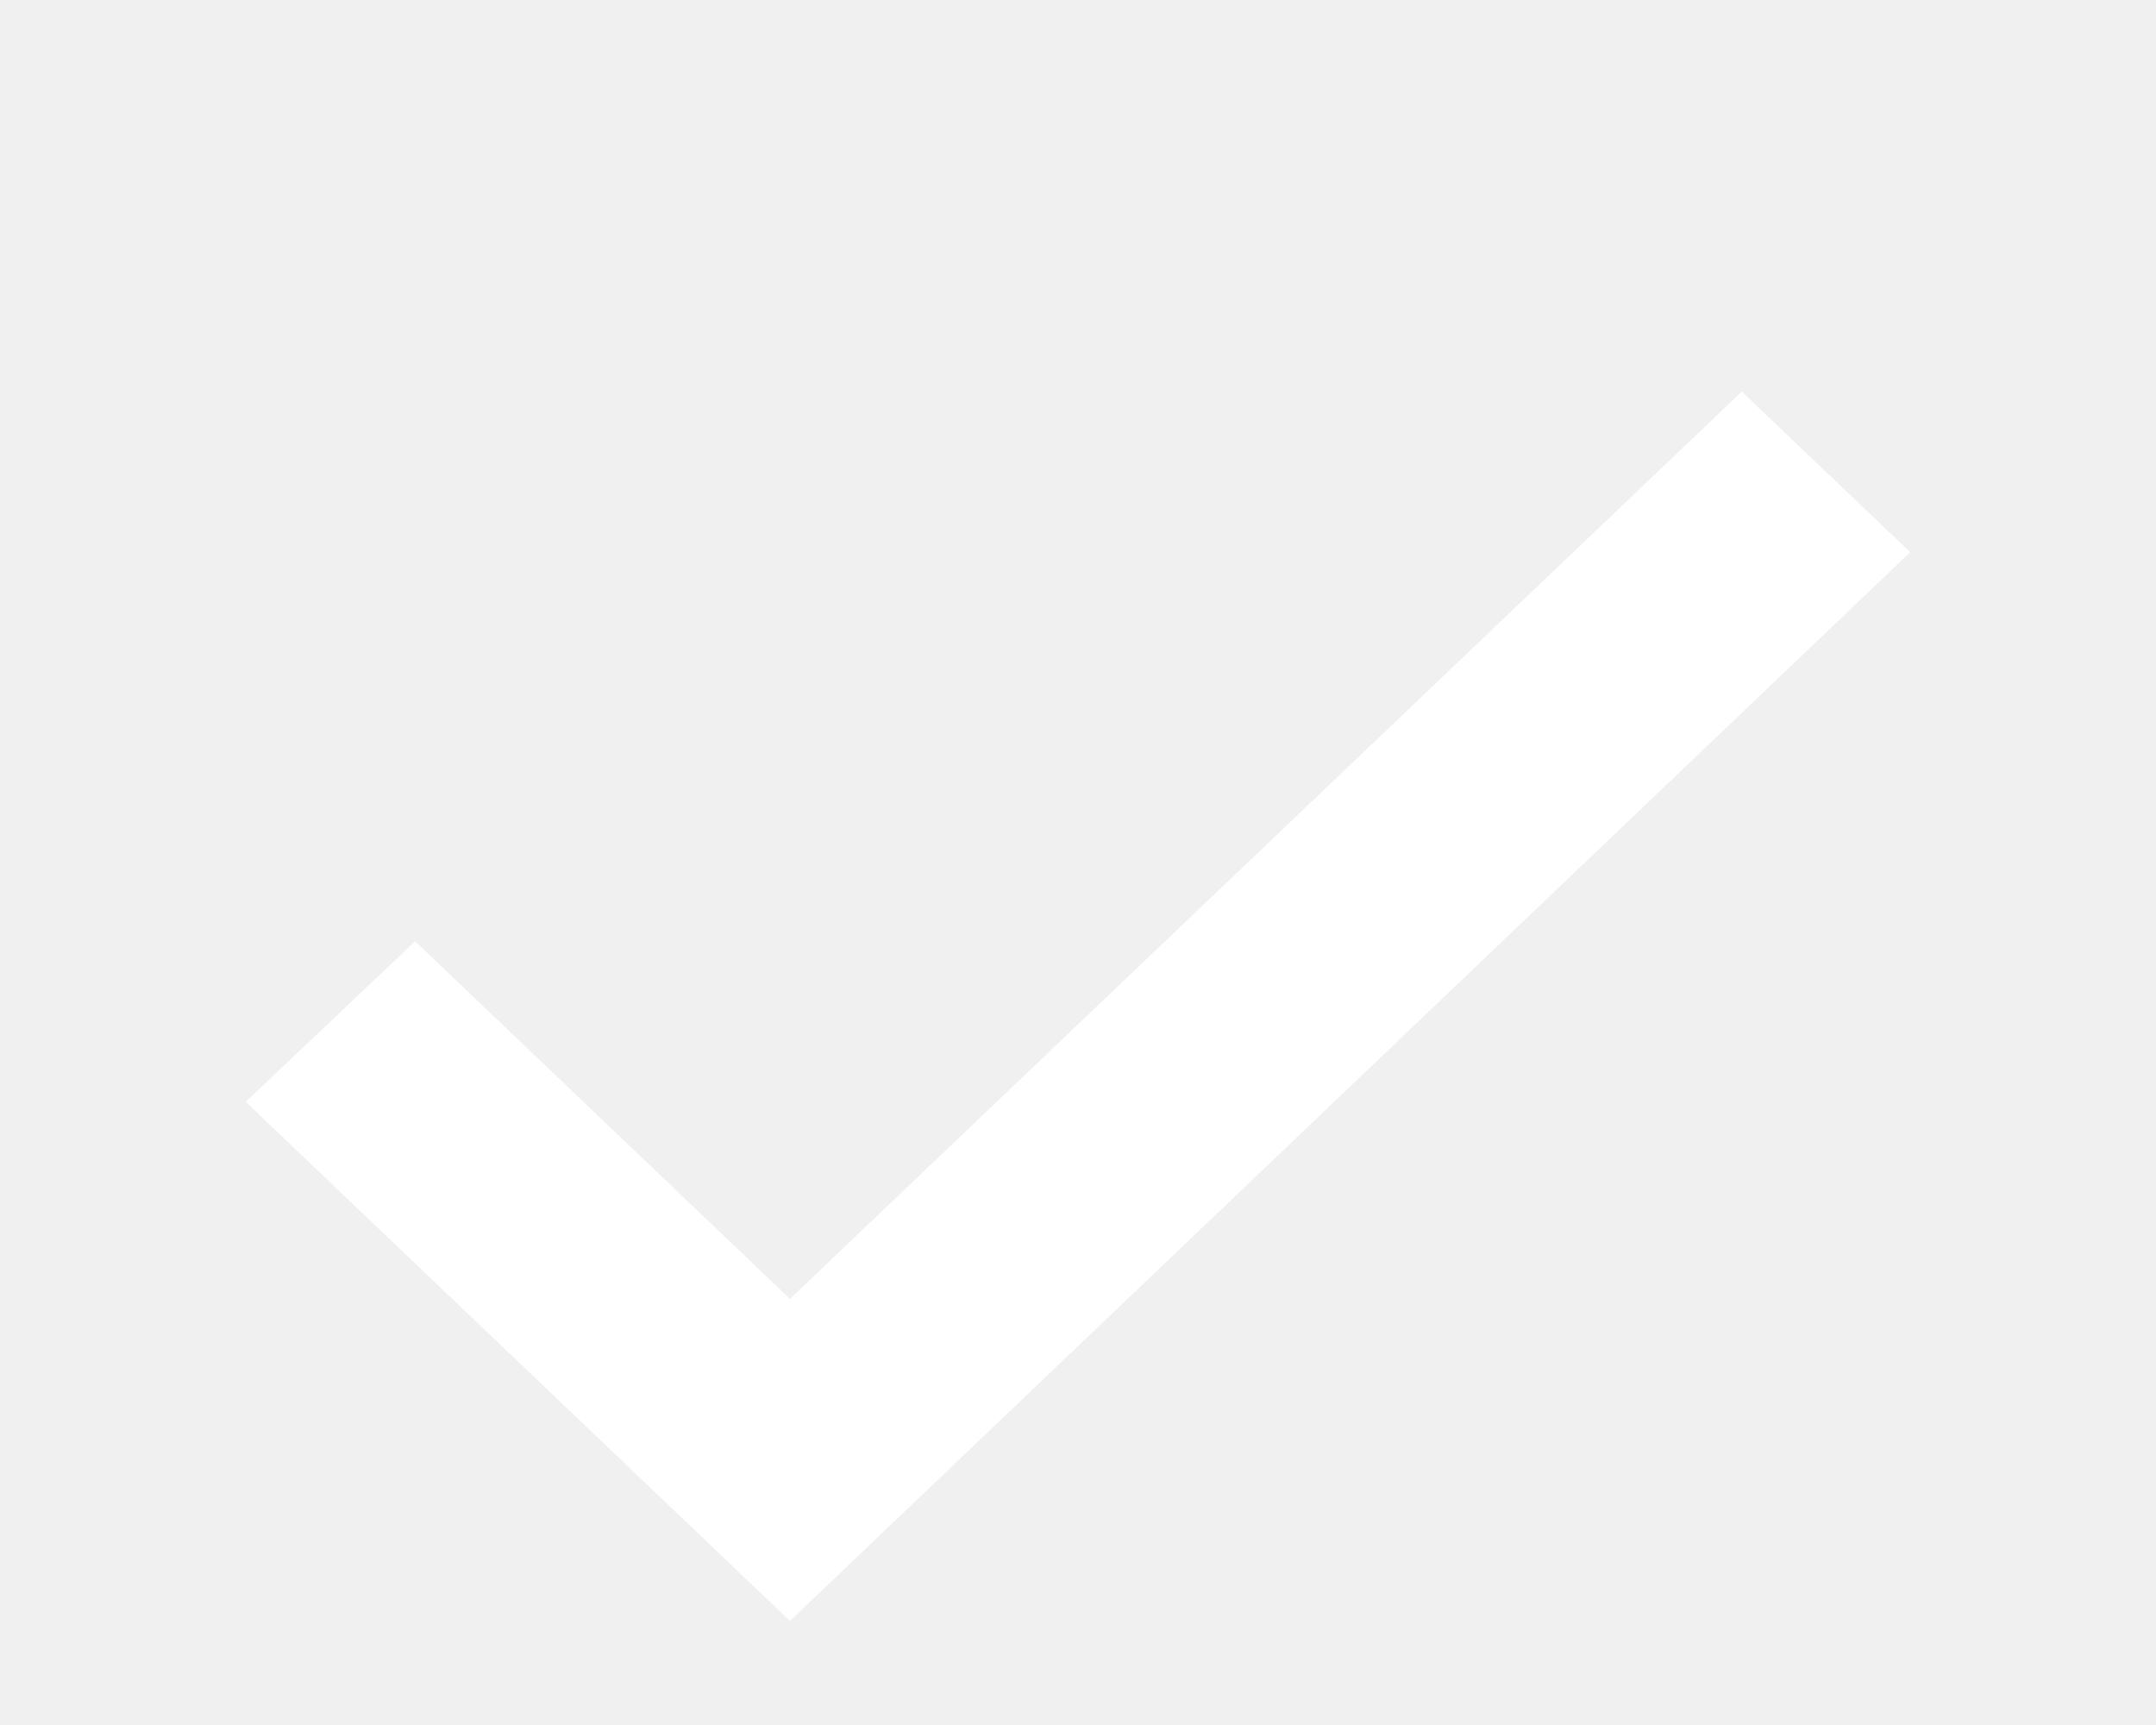
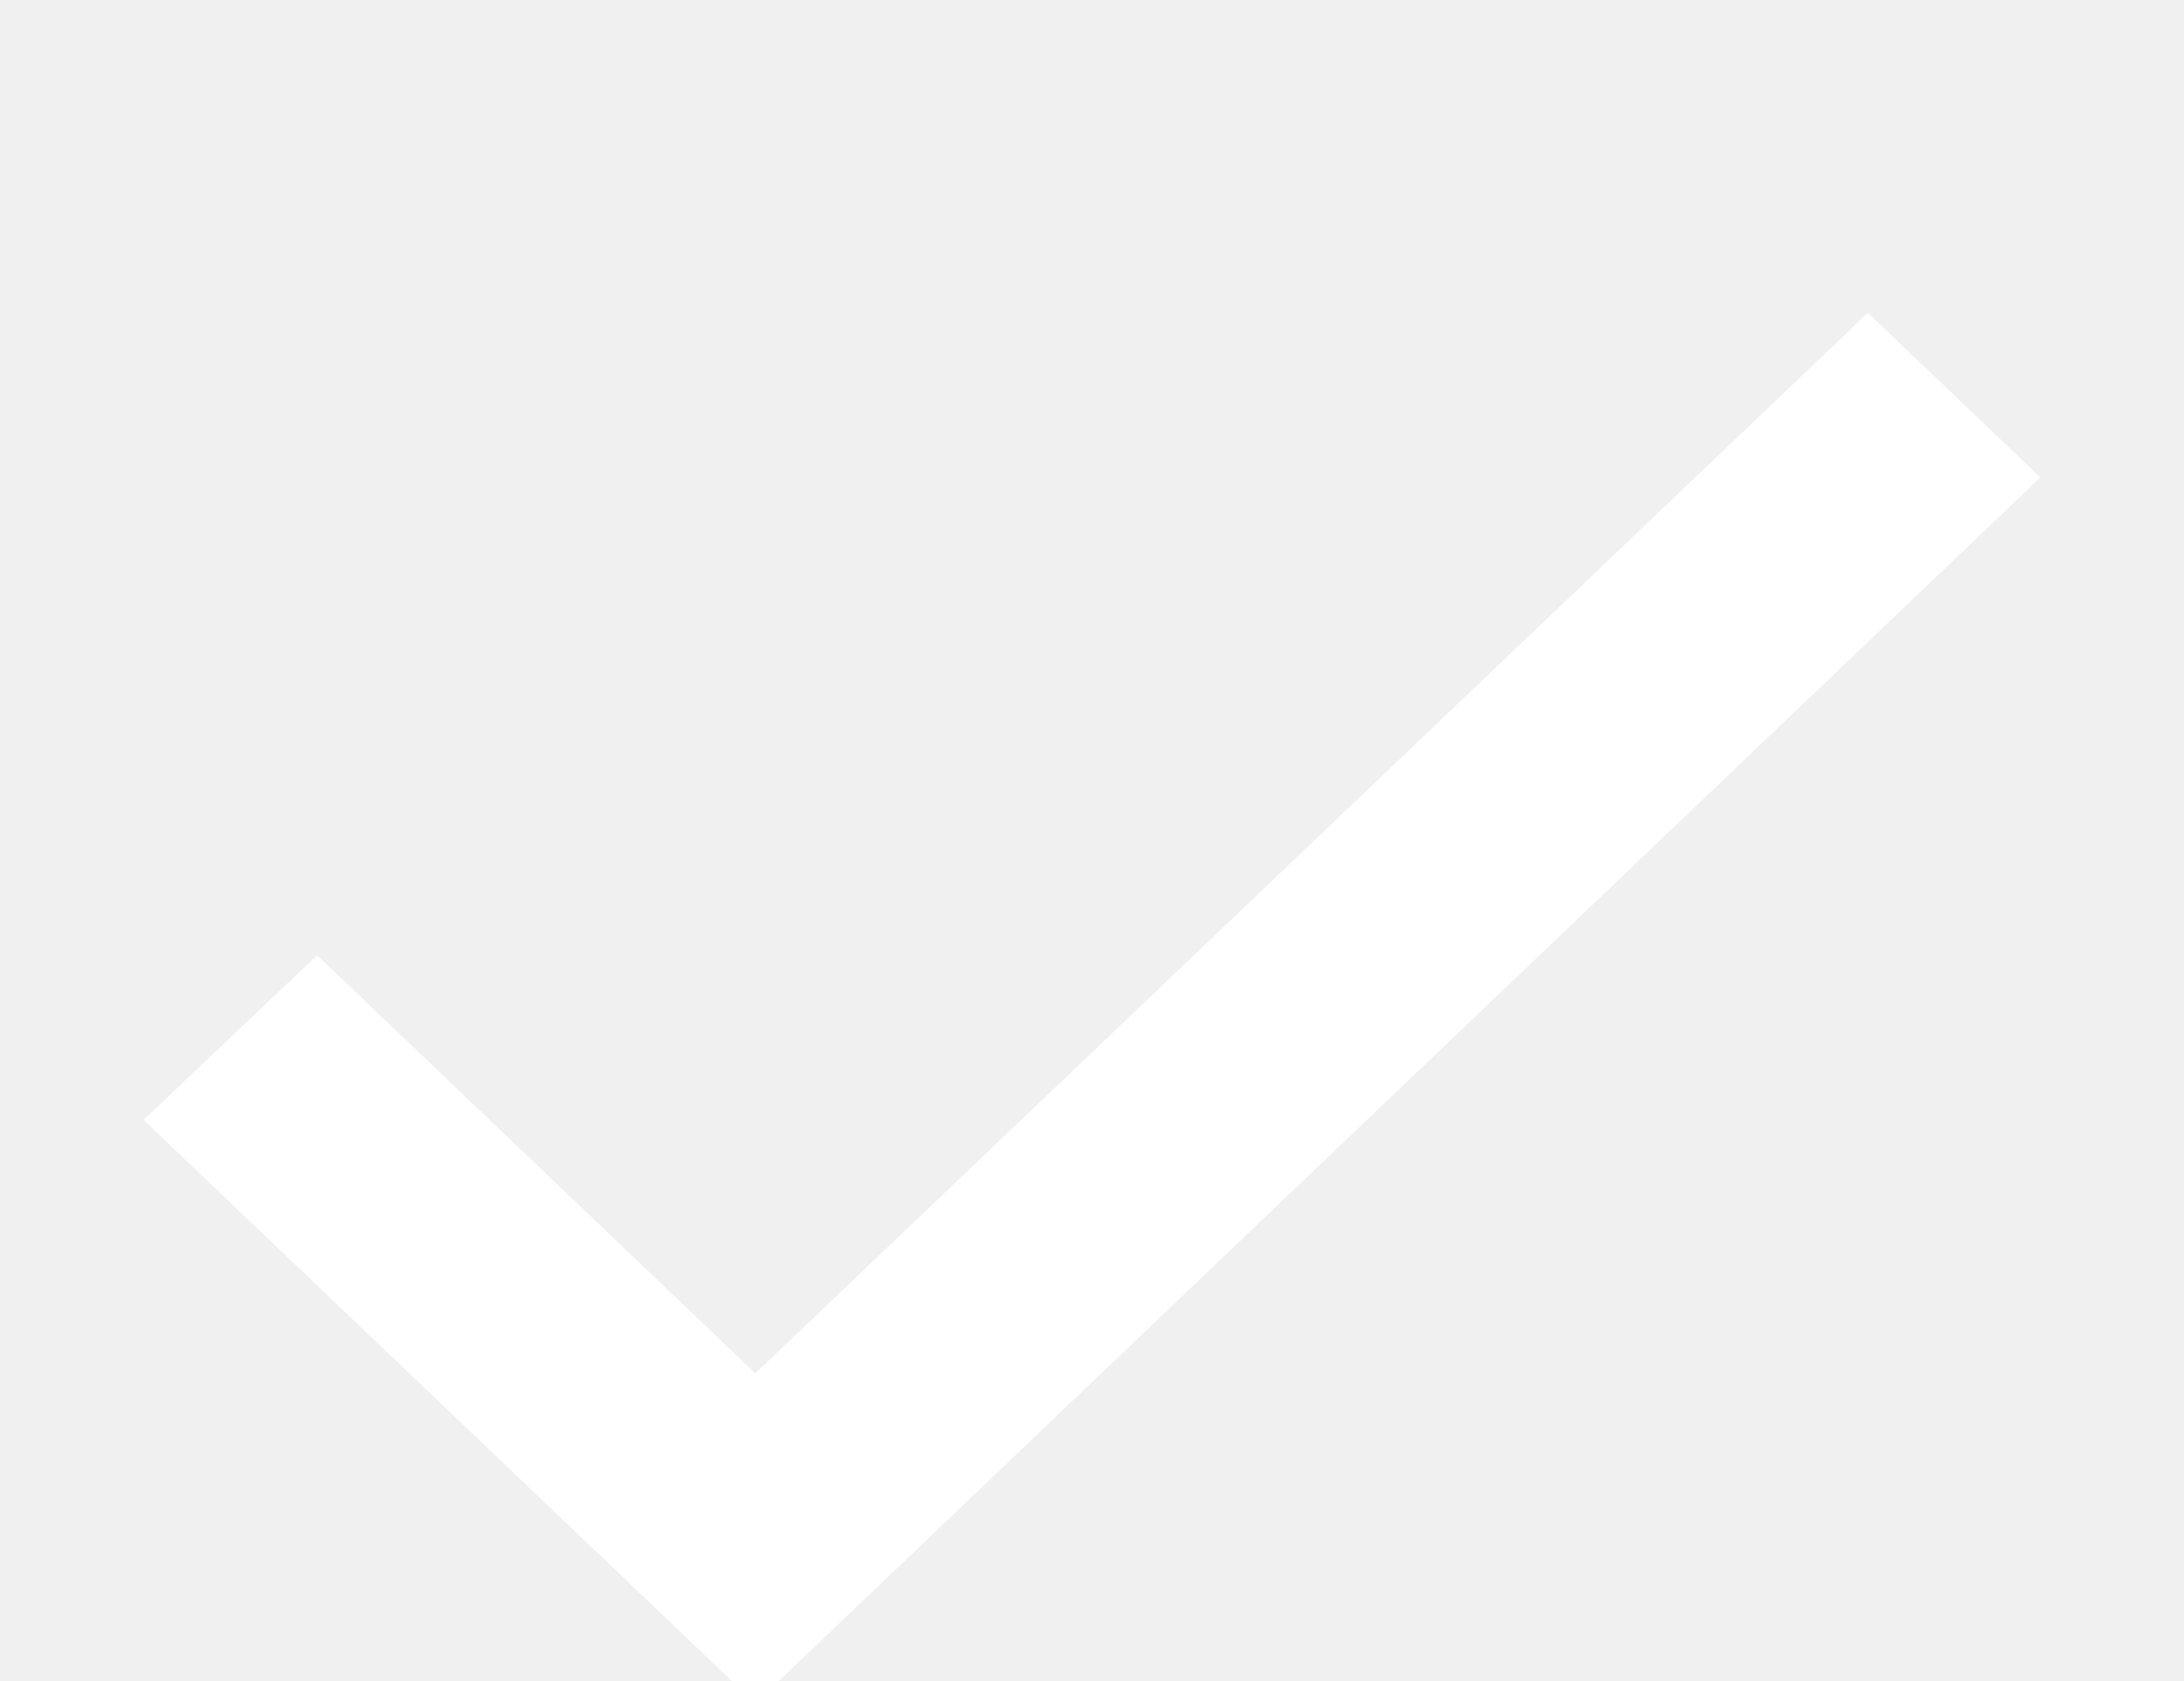
- <svg xmlns="http://www.w3.org/2000/svg" viewBox="-1 -2 15 12">
-   <path d="m1.957 4.752-.069-.066-.069.065-.888.842-.076.072.076.073 3.496 3.334.069.066.069-.066 7.504-7.158.076-.073-.076-.072-.882-.841-.069-.066-.069.066-6.553 6.246-2.539-2.422Z" fill="#FFFFFF" stroke="#fff" stroke-width=".2" />
+ <svg xmlns="http://www.w3.org/2000/svg" viewBox="0 -1 13 10">
+   <path d="m1.957 4.752-.069-.066-.069.065-.888.842-.076.072.076.073 3.496 3.334.069.066.069-.066 7.504-7.158.076-.073-.076-.072-.882-.841-.069-.066-.069.066-6.553 6.246-2.539-2.422Z" fill="#FFFFFF" stroke-width=".2" />
</svg>
